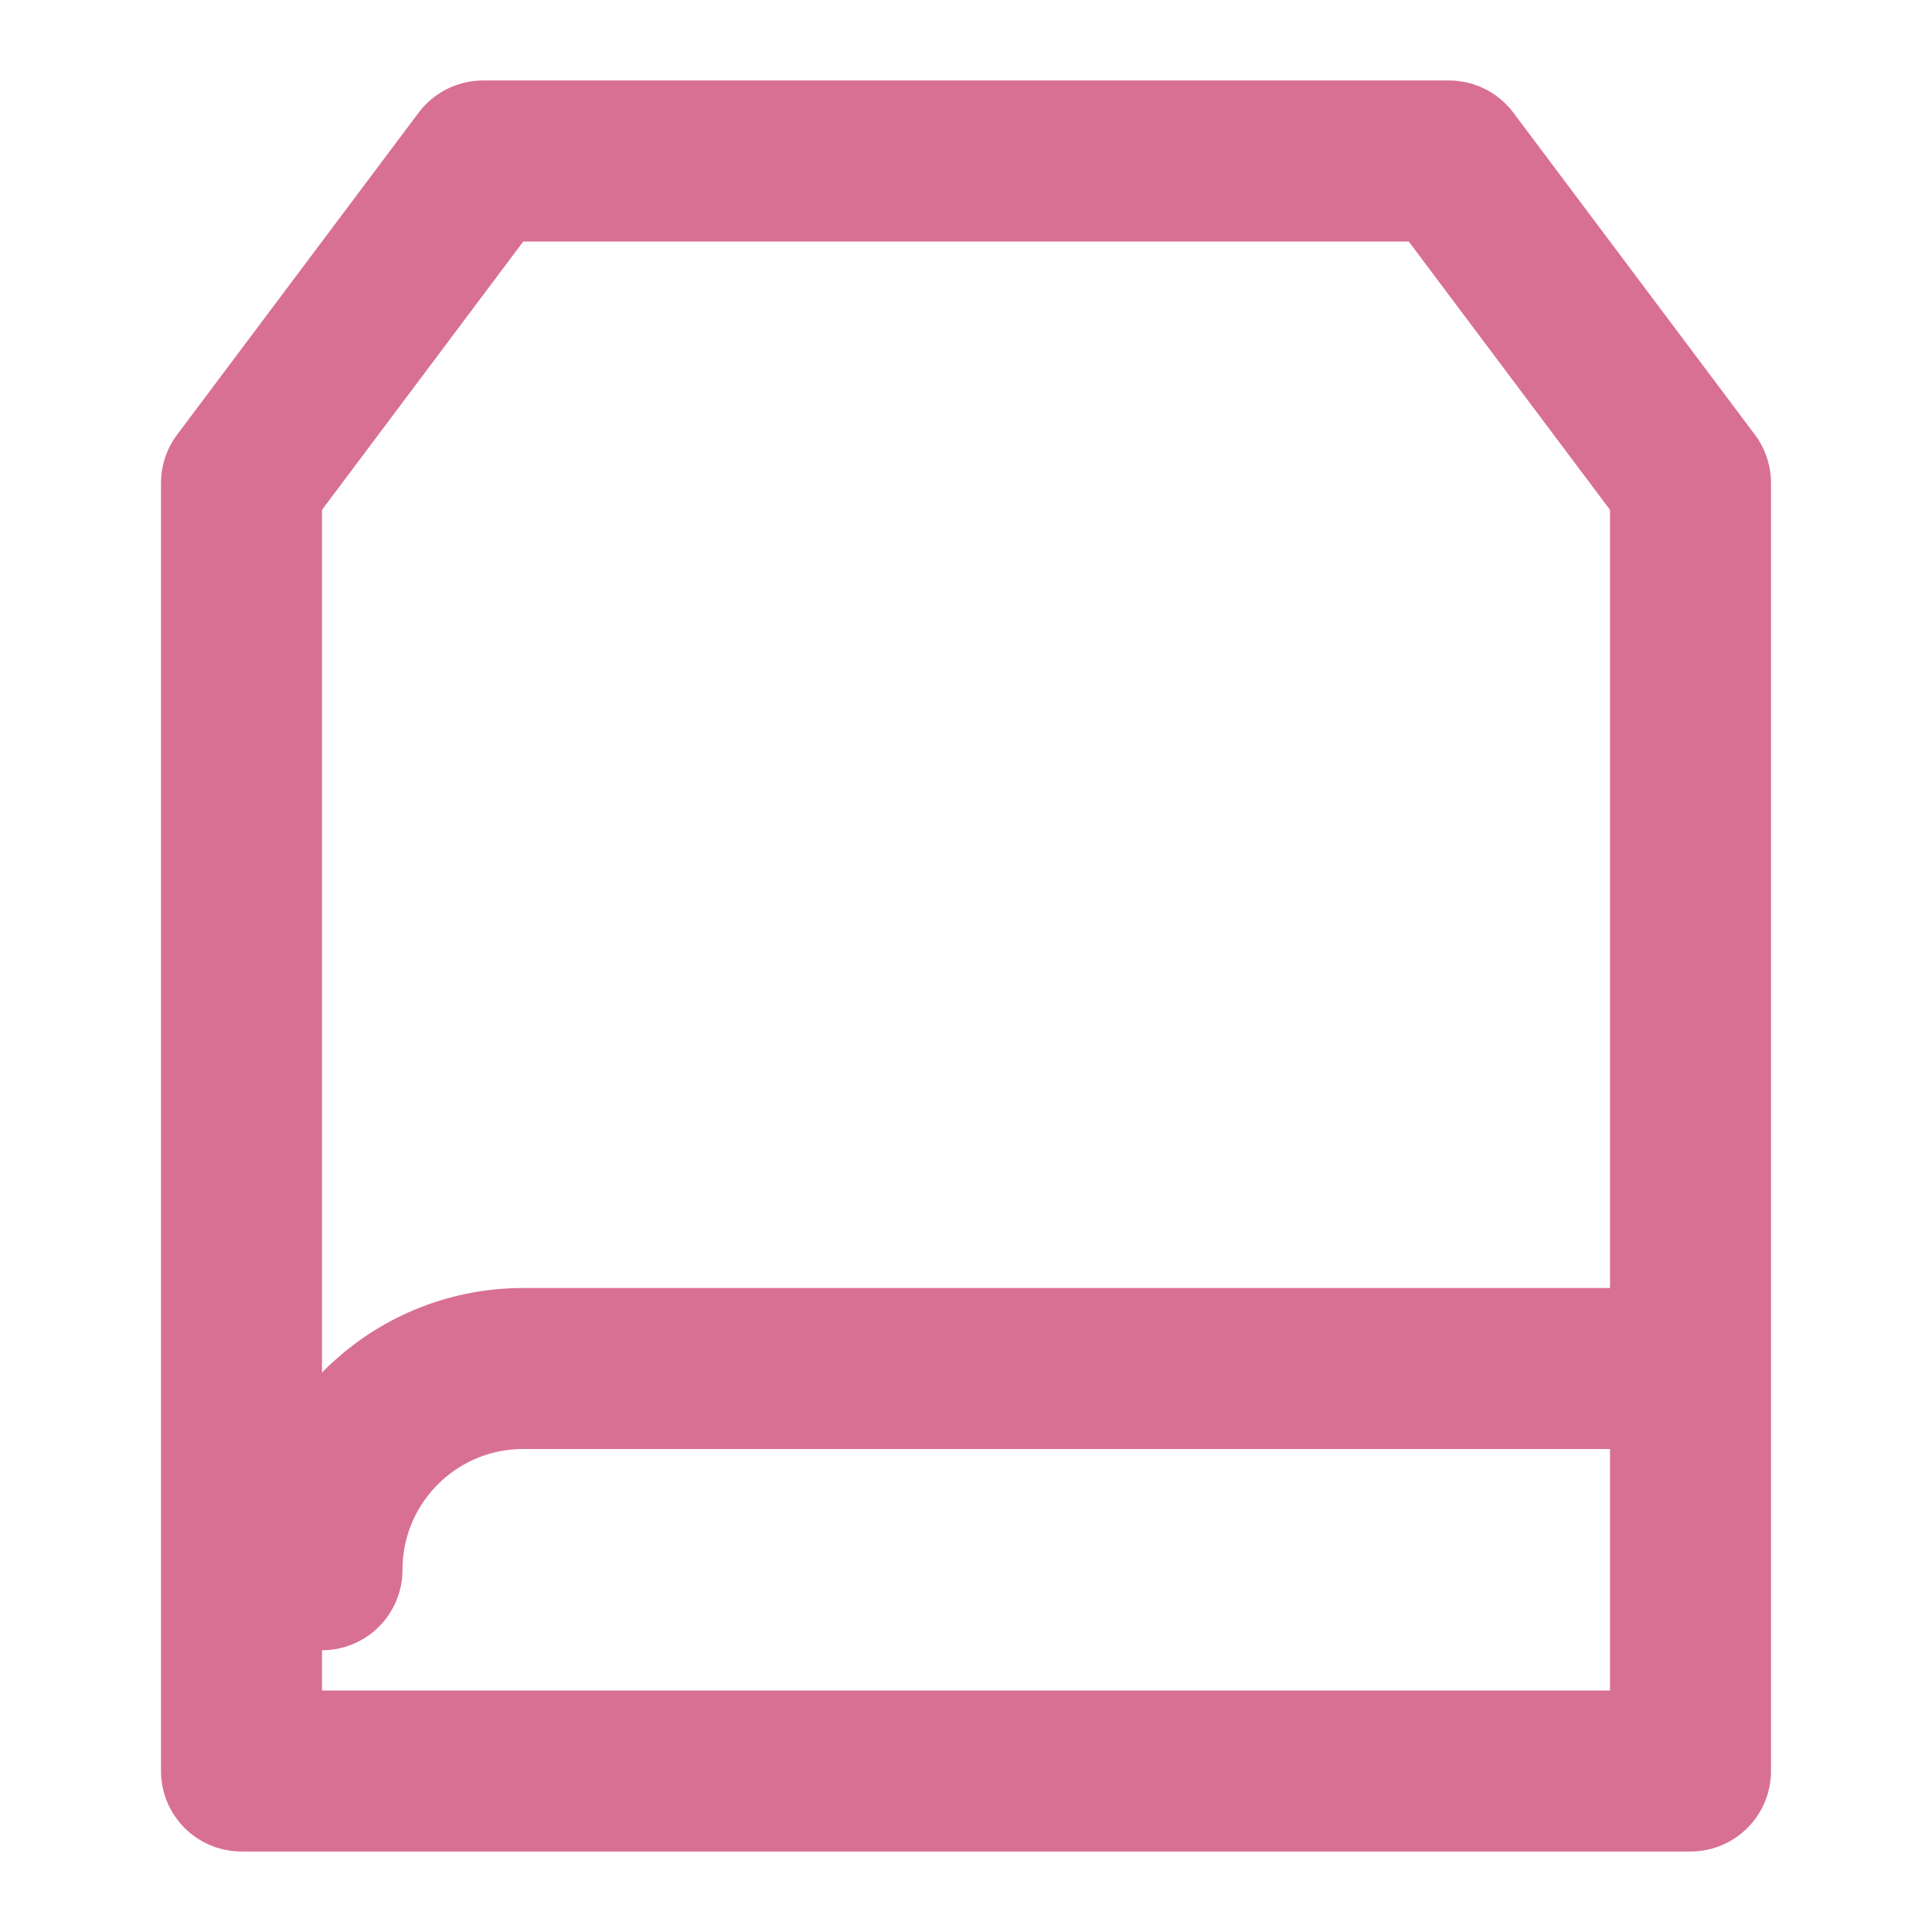
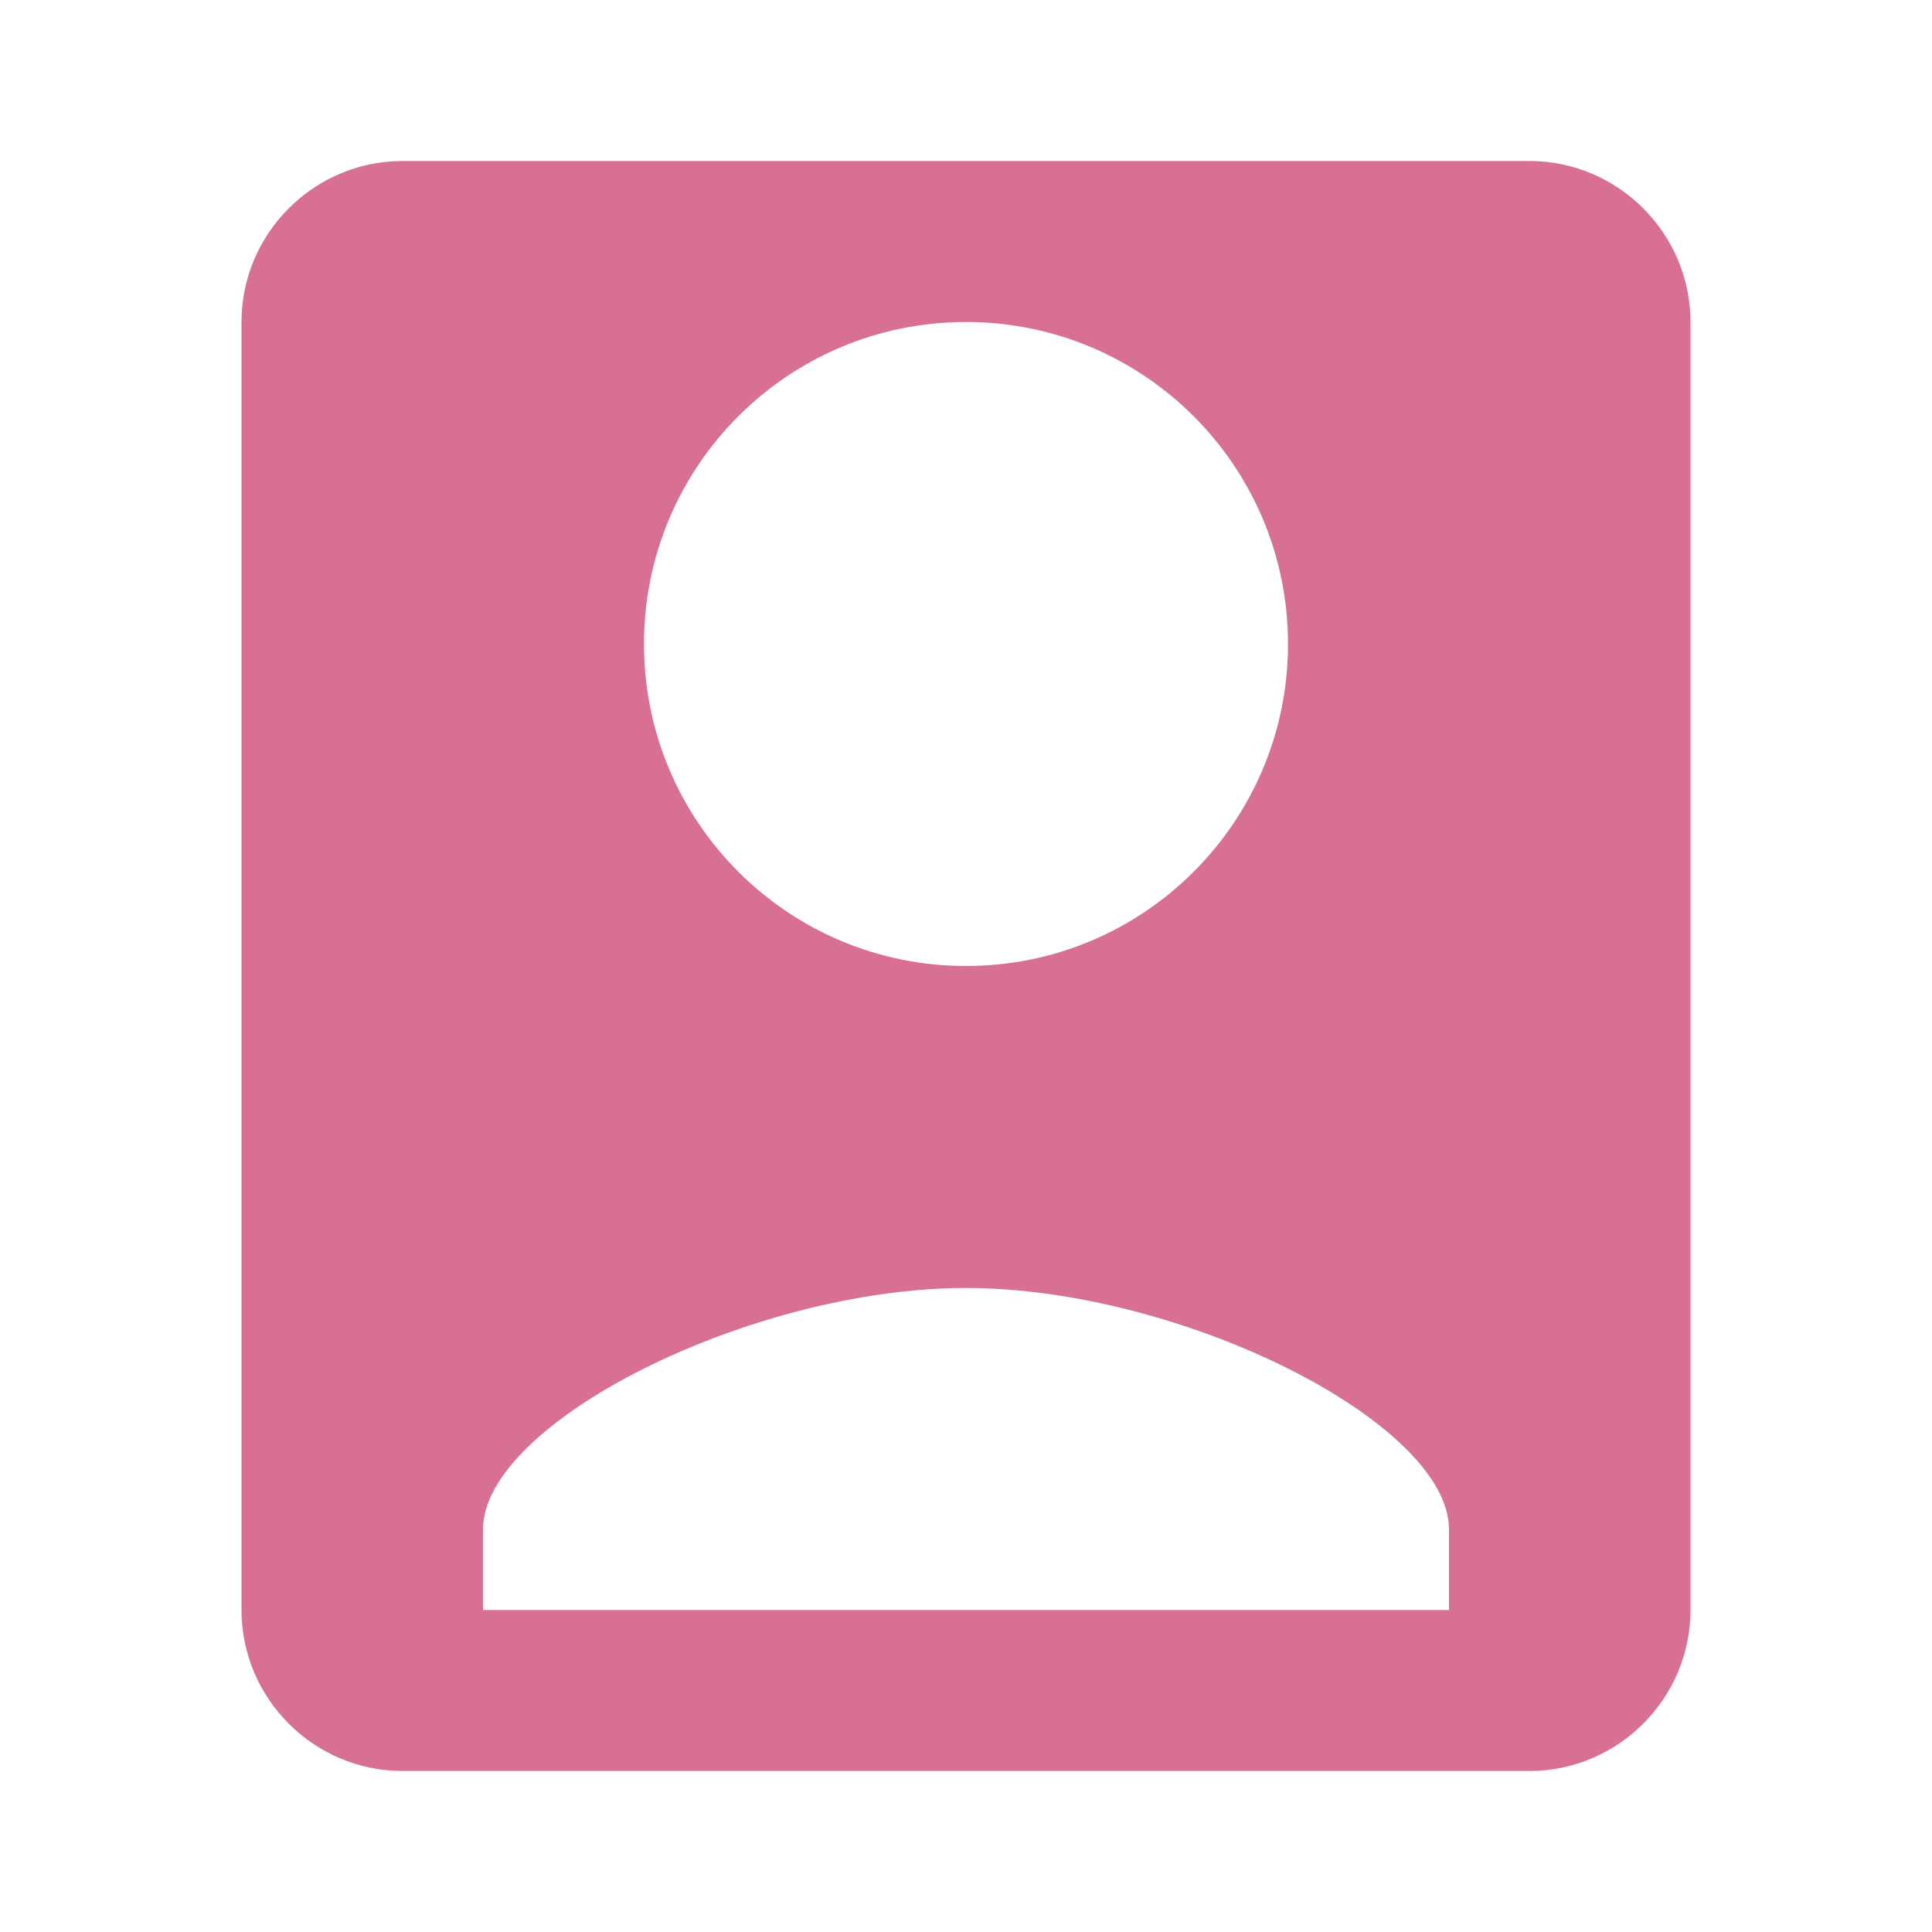
- <svg xmlns="http://www.w3.org/2000/svg" width="128" height="128" viewBox="0 0 24 24" fill="none">
-   <path d="M4 19.5C4 18.119 5.119 17 6.5 17H20" stroke="#D87093" stroke-width="2" stroke-linecap="round" />
-   <path d="M6 2L3 6V22H21V6L18 2H6Z" stroke="#D87093" stroke-width="2" stroke-linecap="round" stroke-linejoin="round" />
+ <svg xmlns="http://www.w3.org/2000/svg" viewBox="0 0 24 24" fill="#D87093">
+   <path d="M19 2H5C3.9 2 3 2.9 3 4V20C3 21.1 3.9 22 5 22H19C20.1 22 21 21.1 21 20V4C21 2.9 20.1 2 19 2ZM12 4C14.21 4 16 5.79 16 8C16 10.21 14.21 12 12 12C9.79 12 8 10.21 8 8C8 5.79 9.79 4 12 4ZM18 20H6V19C6 17.67 9.33 16 12 16C14.67 16 18 17.67 18 19V20Z" />
</svg>
